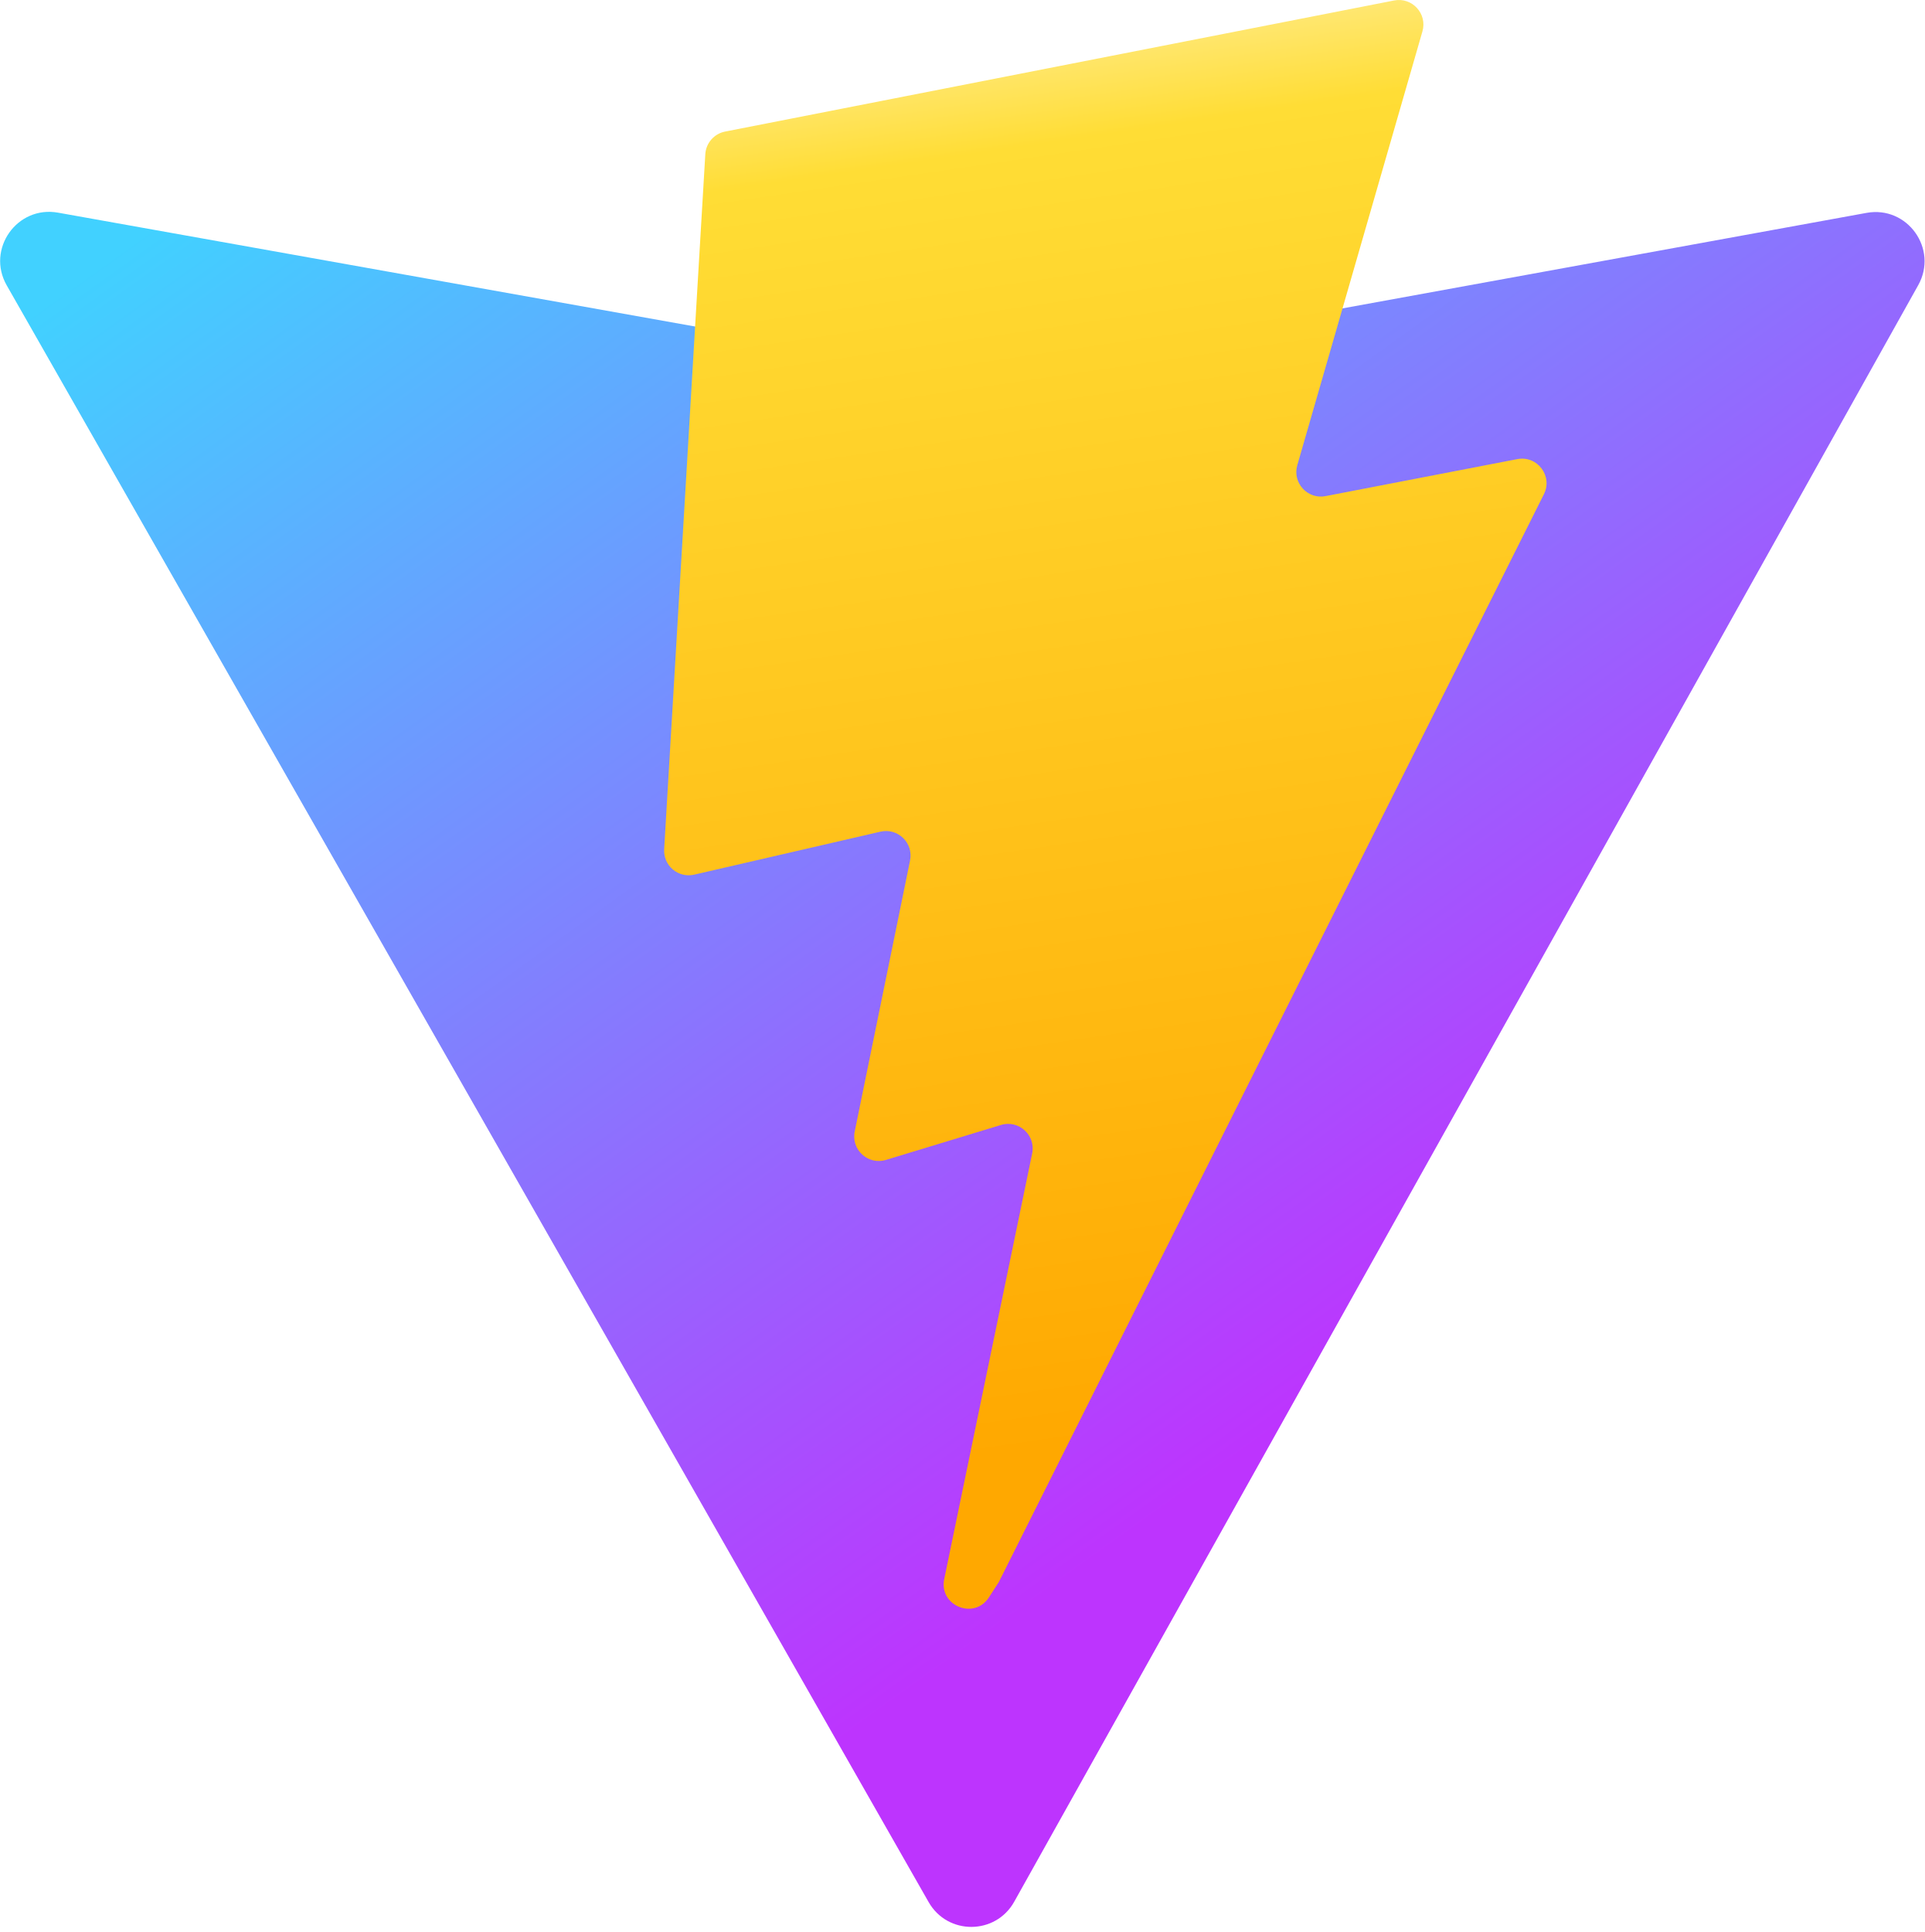
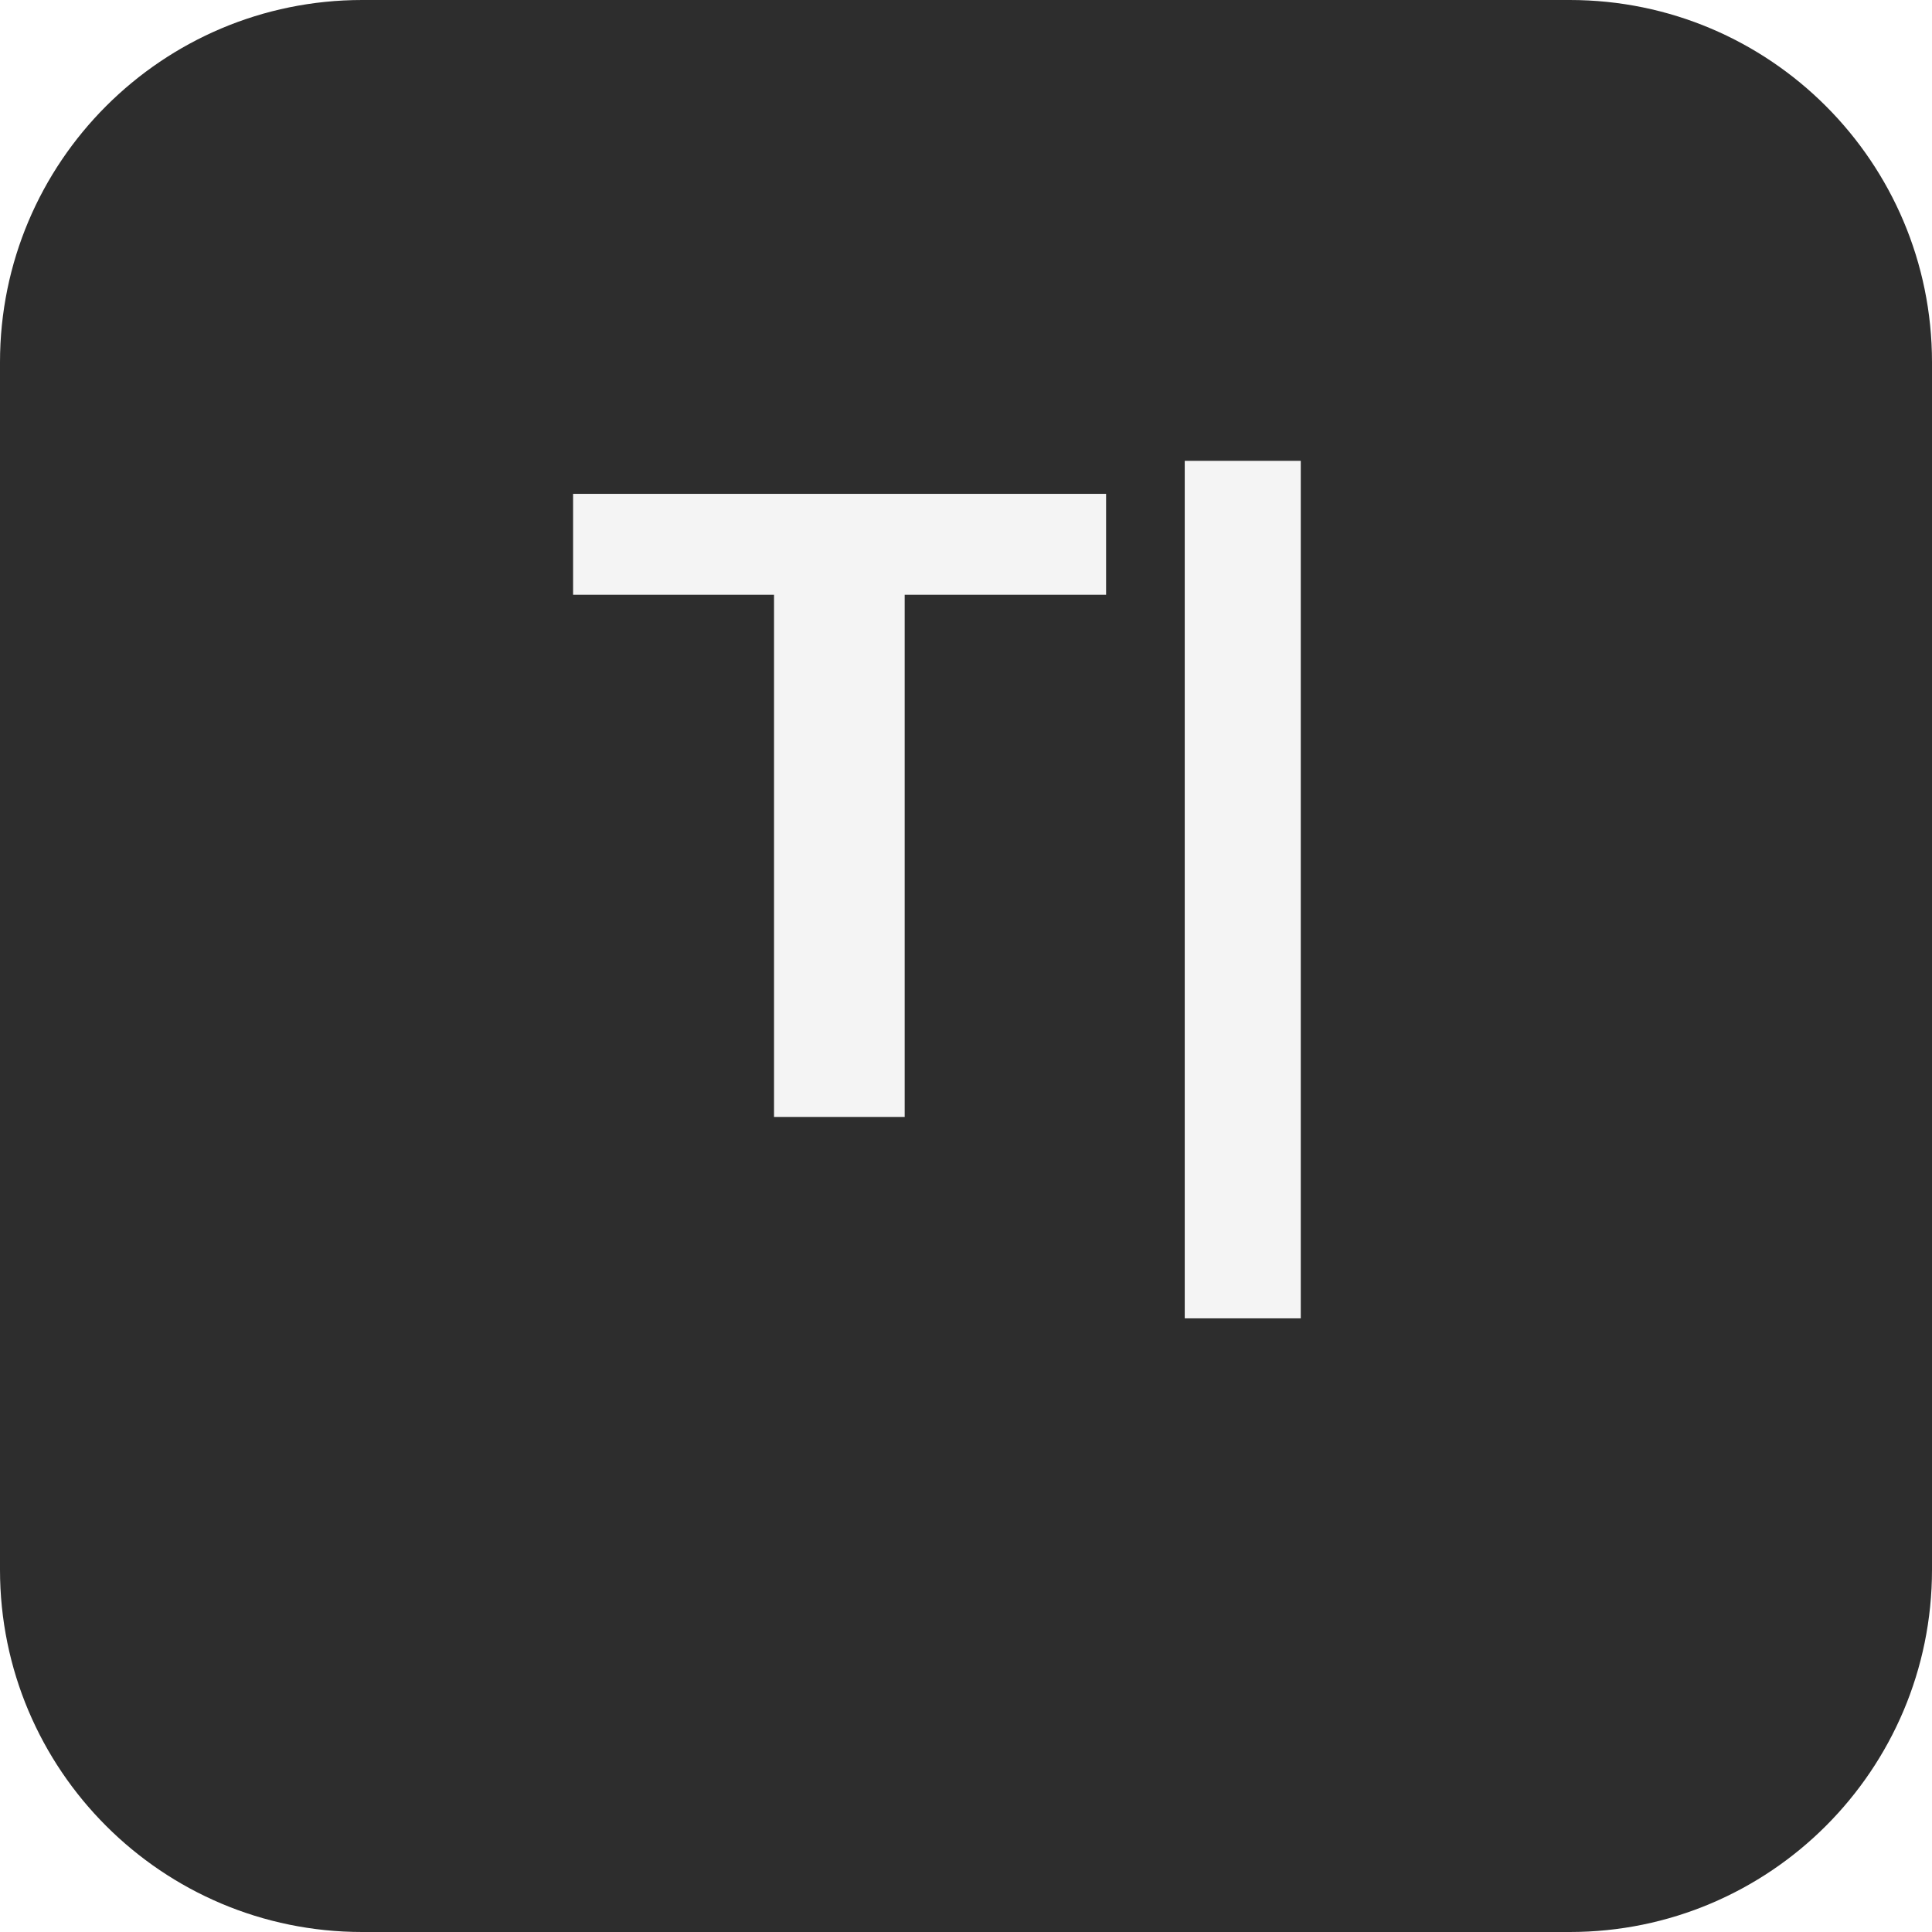
- <svg xmlns="http://www.w3.org/2000/svg" aria-hidden="true" role="img" class="iconify iconify--logos" width="31.88" height="32" preserveAspectRatio="xMidYMid meet" viewBox="0 0 256 257">
-   <defs>
-     <linearGradient id="IconifyId1813088fe1fbc01fb466" x1="-.828%" x2="57.636%" y1="7.652%" y2="78.411%">
-       <stop offset="0%" stop-color="#41D1FF" />
-       <stop offset="100%" stop-color="#BD34FE" />
-     </linearGradient>
-     <linearGradient id="IconifyId1813088fe1fbc01fb467" x1="43.376%" x2="50.316%" y1="2.242%" y2="89.03%">
-       <stop offset="0%" stop-color="#FFEA83" />
-       <stop offset="8.333%" stop-color="#FFDD35" />
-       <stop offset="100%" stop-color="#FFA800" />
-     </linearGradient>
-   </defs>
-   <path fill="url(#IconifyId1813088fe1fbc01fb466)" d="M255.153 37.938L134.897 252.976c-2.483 4.44-8.862 4.466-11.382.048L.875 37.958c-2.746-4.814 1.371-10.646 6.827-9.67l120.385 21.517a6.537 6.537 0 0 0 2.322-.004l117.867-21.483c5.438-.991 9.574 4.796 6.877 9.62Z" />
-   <path fill="url(#IconifyId1813088fe1fbc01fb467)" d="M185.432.063L96.44 17.501a3.268 3.268 0 0 0-2.634 3.014l-5.474 92.456a3.268 3.268 0 0 0 3.997 3.378l24.777-5.718c2.318-.535 4.413 1.507 3.936 3.838l-7.361 36.047c-.495 2.426 1.782 4.5 4.151 3.78l15.304-4.649c2.372-.72 4.652 1.36 4.15 3.788l-11.698 56.621c-.732 3.542 3.979 5.473 5.943 2.437l1.313-2.028l72.516-144.72c1.215-2.423-.88-5.186-3.54-4.672l-25.505 4.922c-2.396.462-4.435-1.77-3.759-4.114l16.646-57.705c.677-2.35-1.37-4.583-3.769-4.113Z" />
+ <svg xmlns="http://www.w3.org/2000/svg" viewBox="0 0 64 64">
+   <rect width="64" height="64" rx="12" fill="#2D2D2D" />
+   <text x="50%" y="50%" font-family="Arial, sans-serif" font-size="30" fill="#F4F4F4" font-weight="bold" text-anchor="middle" dy="5">
+     T|
+   </text>
</svg>
